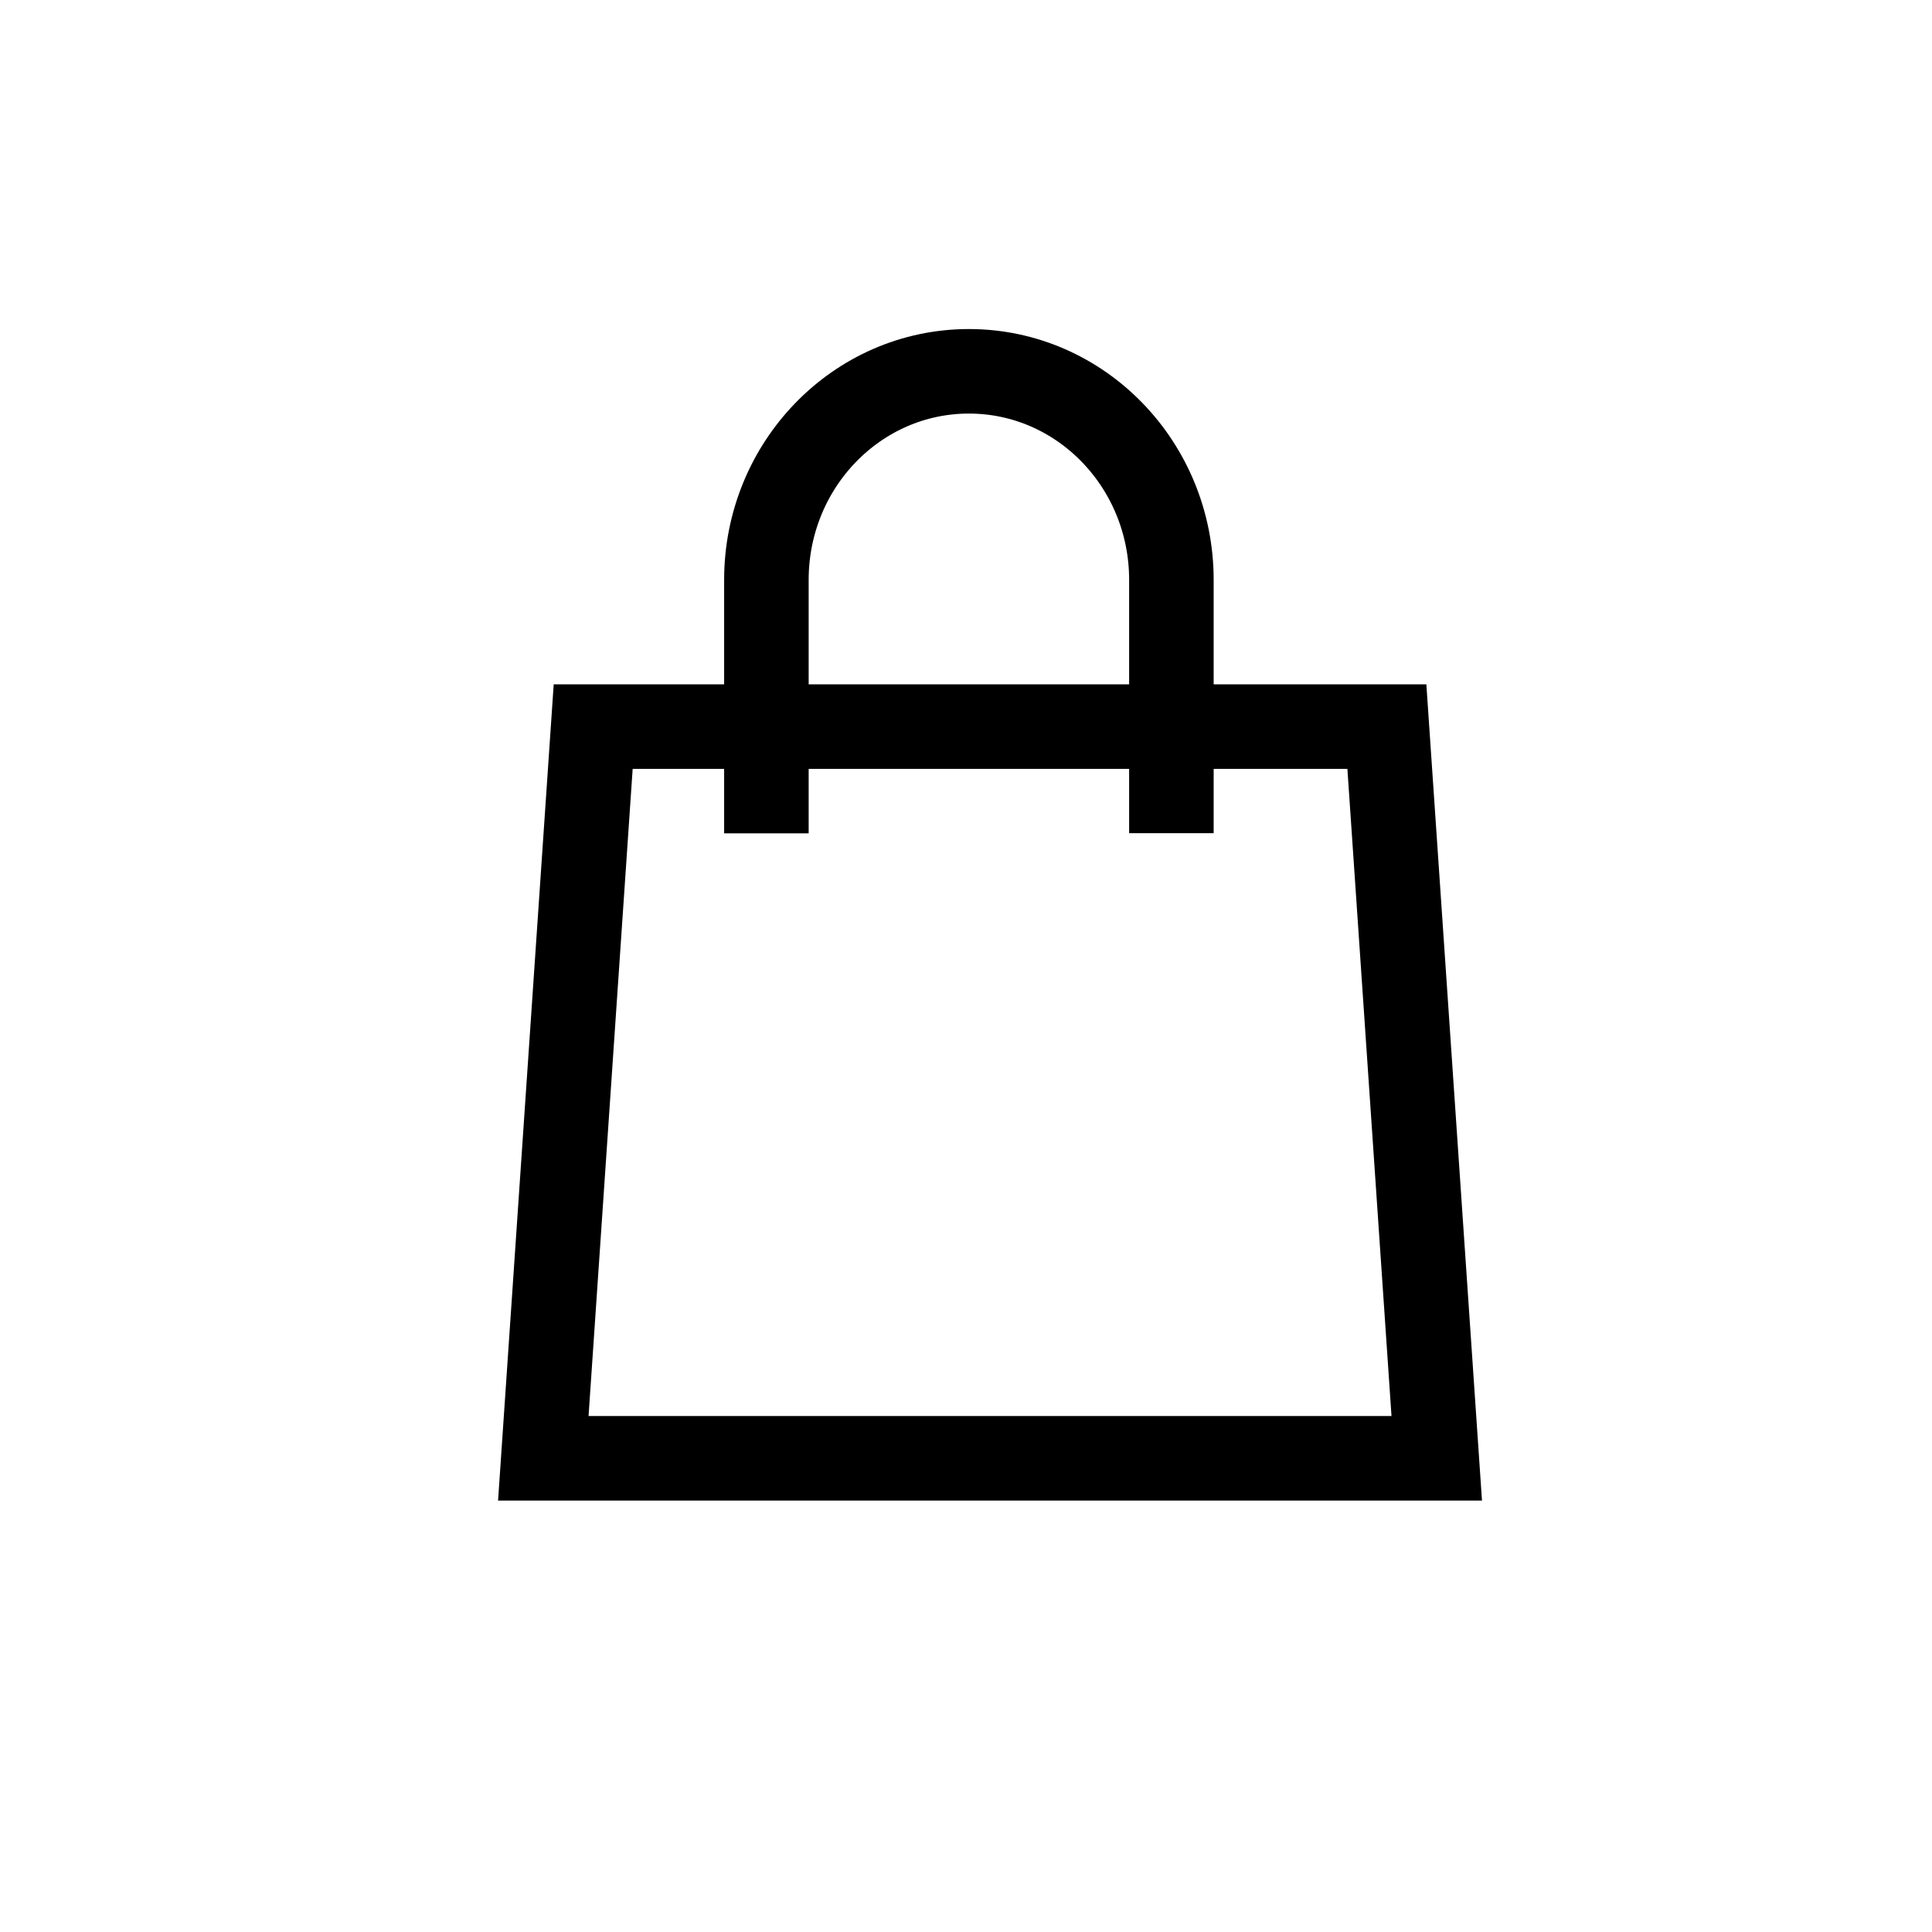
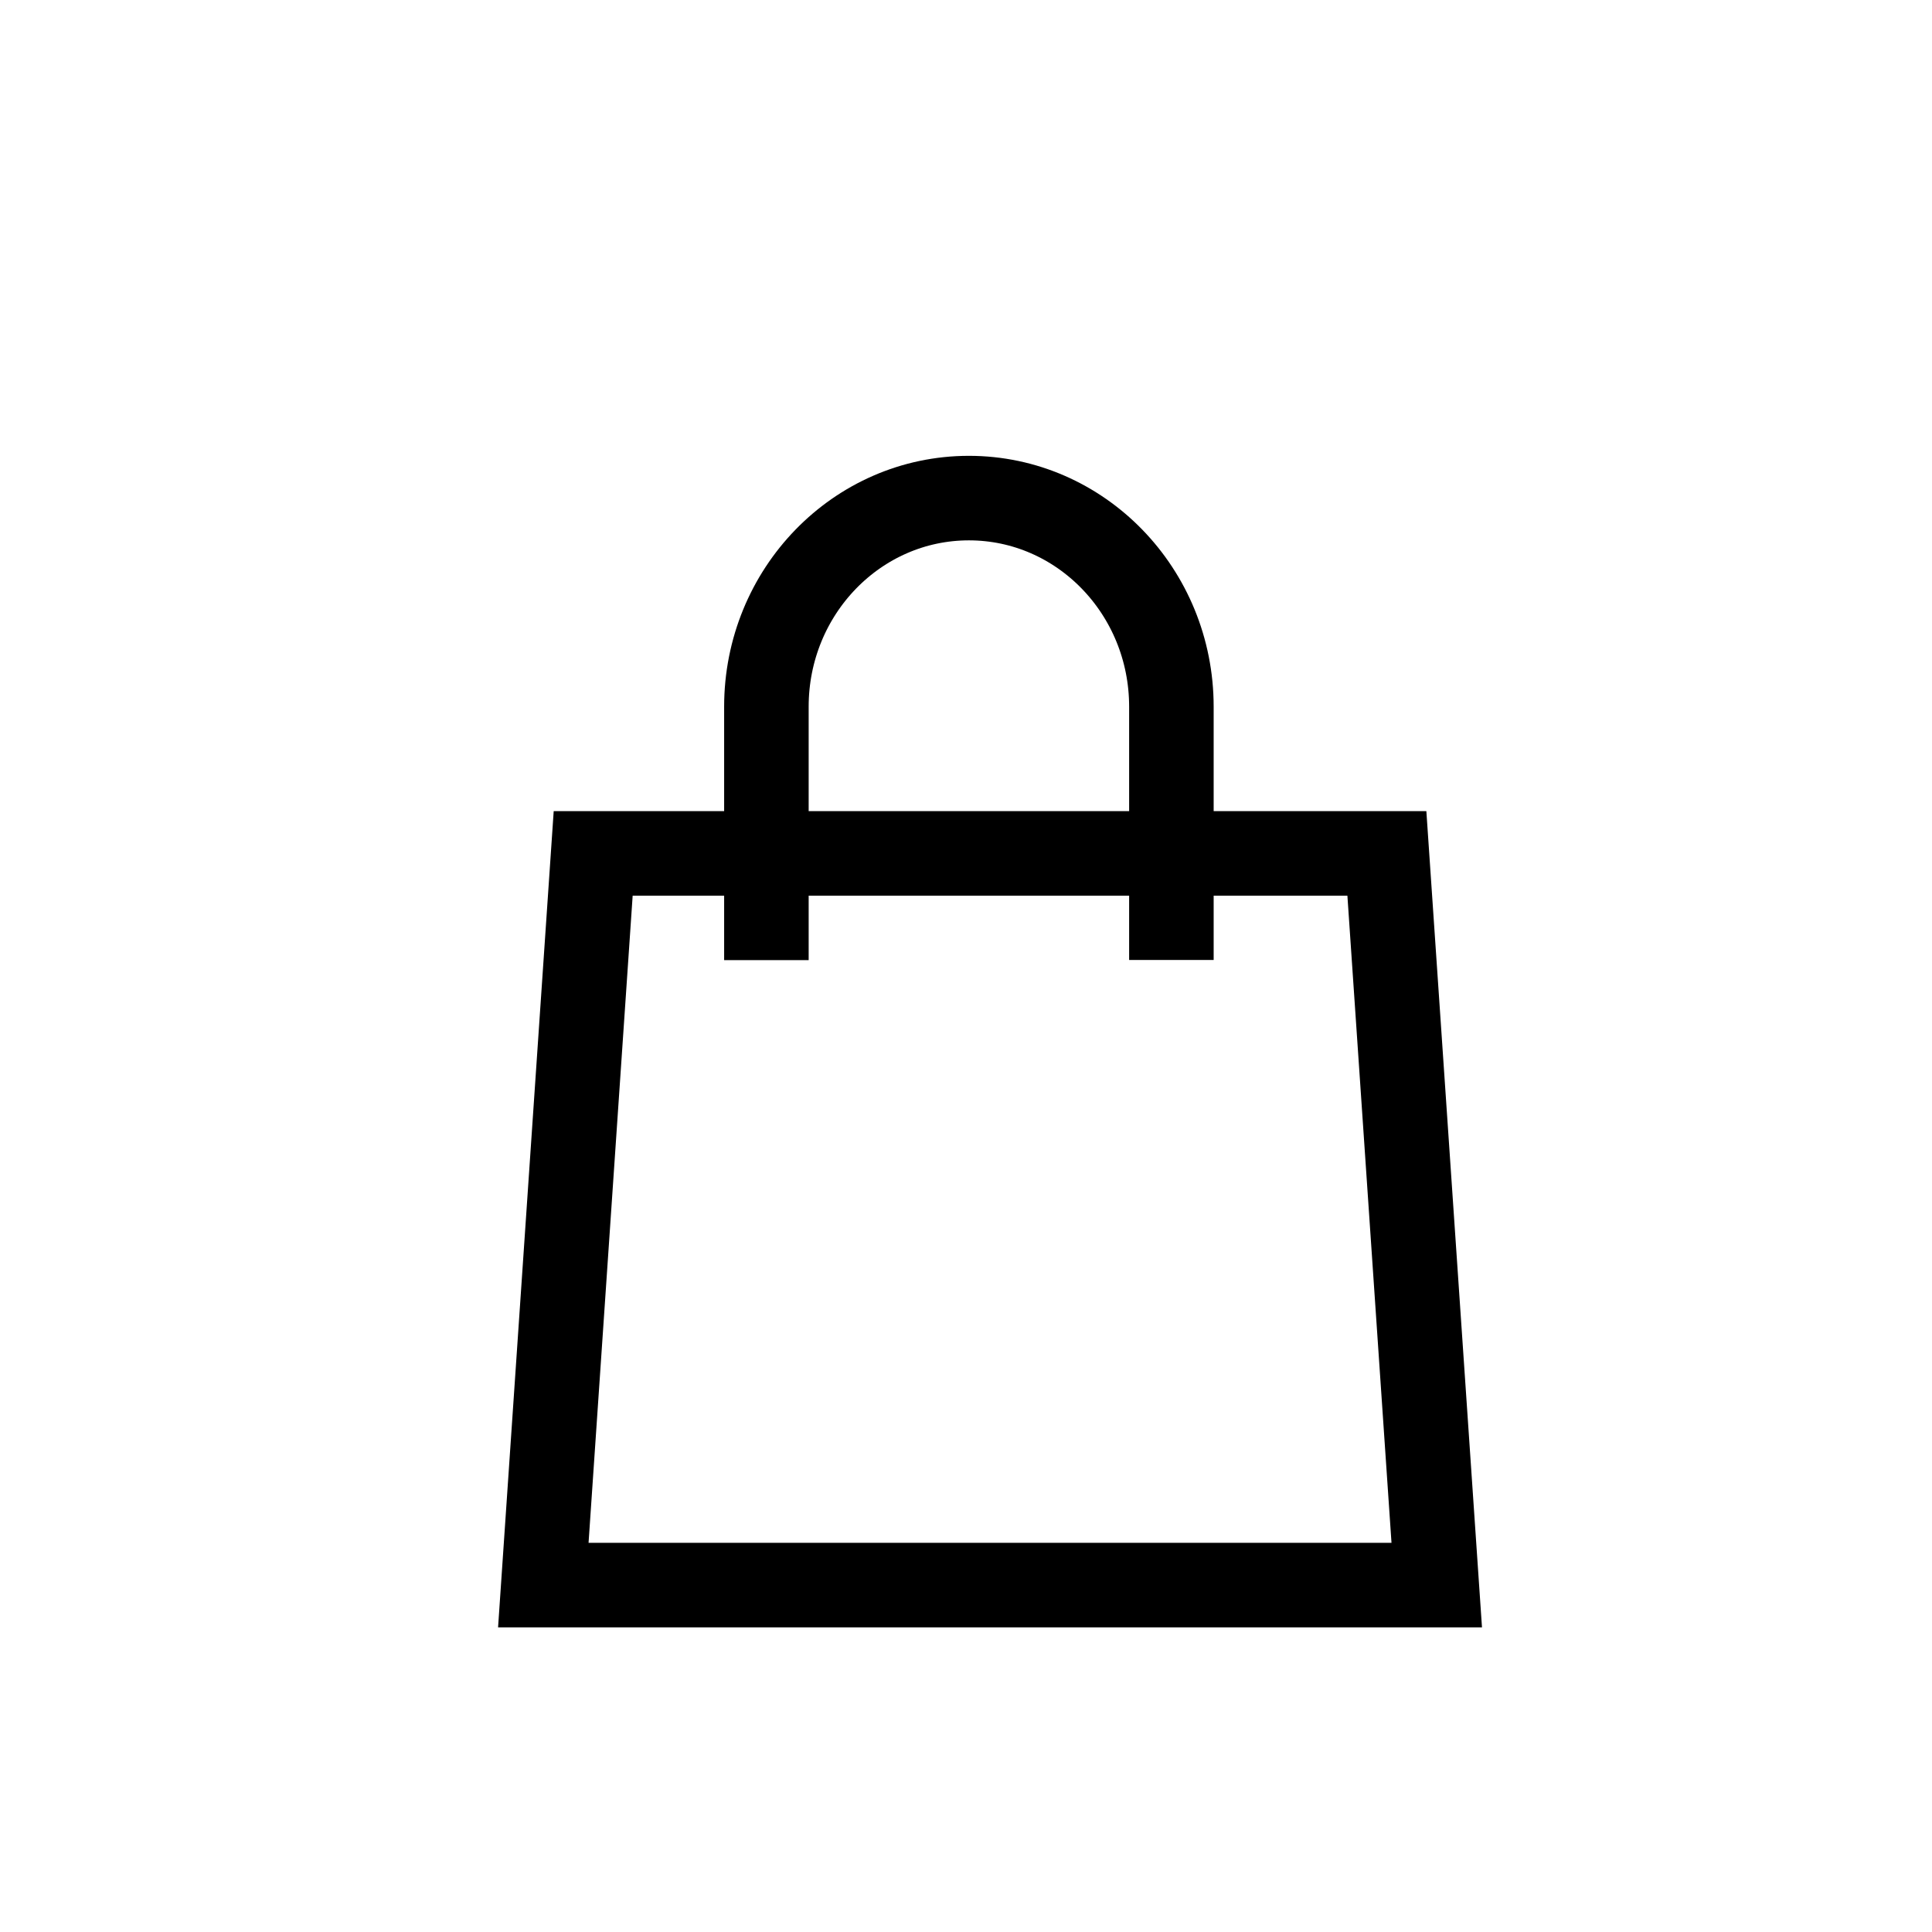
- <svg xmlns="http://www.w3.org/2000/svg" width="32px" height="32px" viewBox="0 0 32 32" version="1.1">
-   <g transform="translate(0.25,-1.85)" stroke="none" stroke-width="1" fill="none" fill-rule="evenodd">
+ <svg xmlns="http://www.w3.org/2000/svg" transform="translate(0.25, 0.25)" width="32px" height="32px" viewBox="0 0 32 32" version="1.1">
+   <g stroke="none" stroke-width="1" fill="none" fill-rule="evenodd">
    <path d="M22.721,13.885 L23.547,26.004 L8.749,26.004 L9.575,13.885 L22.721,13.885 Z" id="Rectangle-6" stroke="#000000" stroke-width="1.4" />
    <path d="M12.444,14.953 L12.444,11.455 C12.444,9.547 13.946,8 15.798,8 C17.65,8 19.152,9.547 19.152,11.455 L19.152,14.95" id="Path" stroke="#000000" stroke-width="1.4" stroke-linecap="square" stroke-linejoin="bevel" />
  </g>
</svg>
